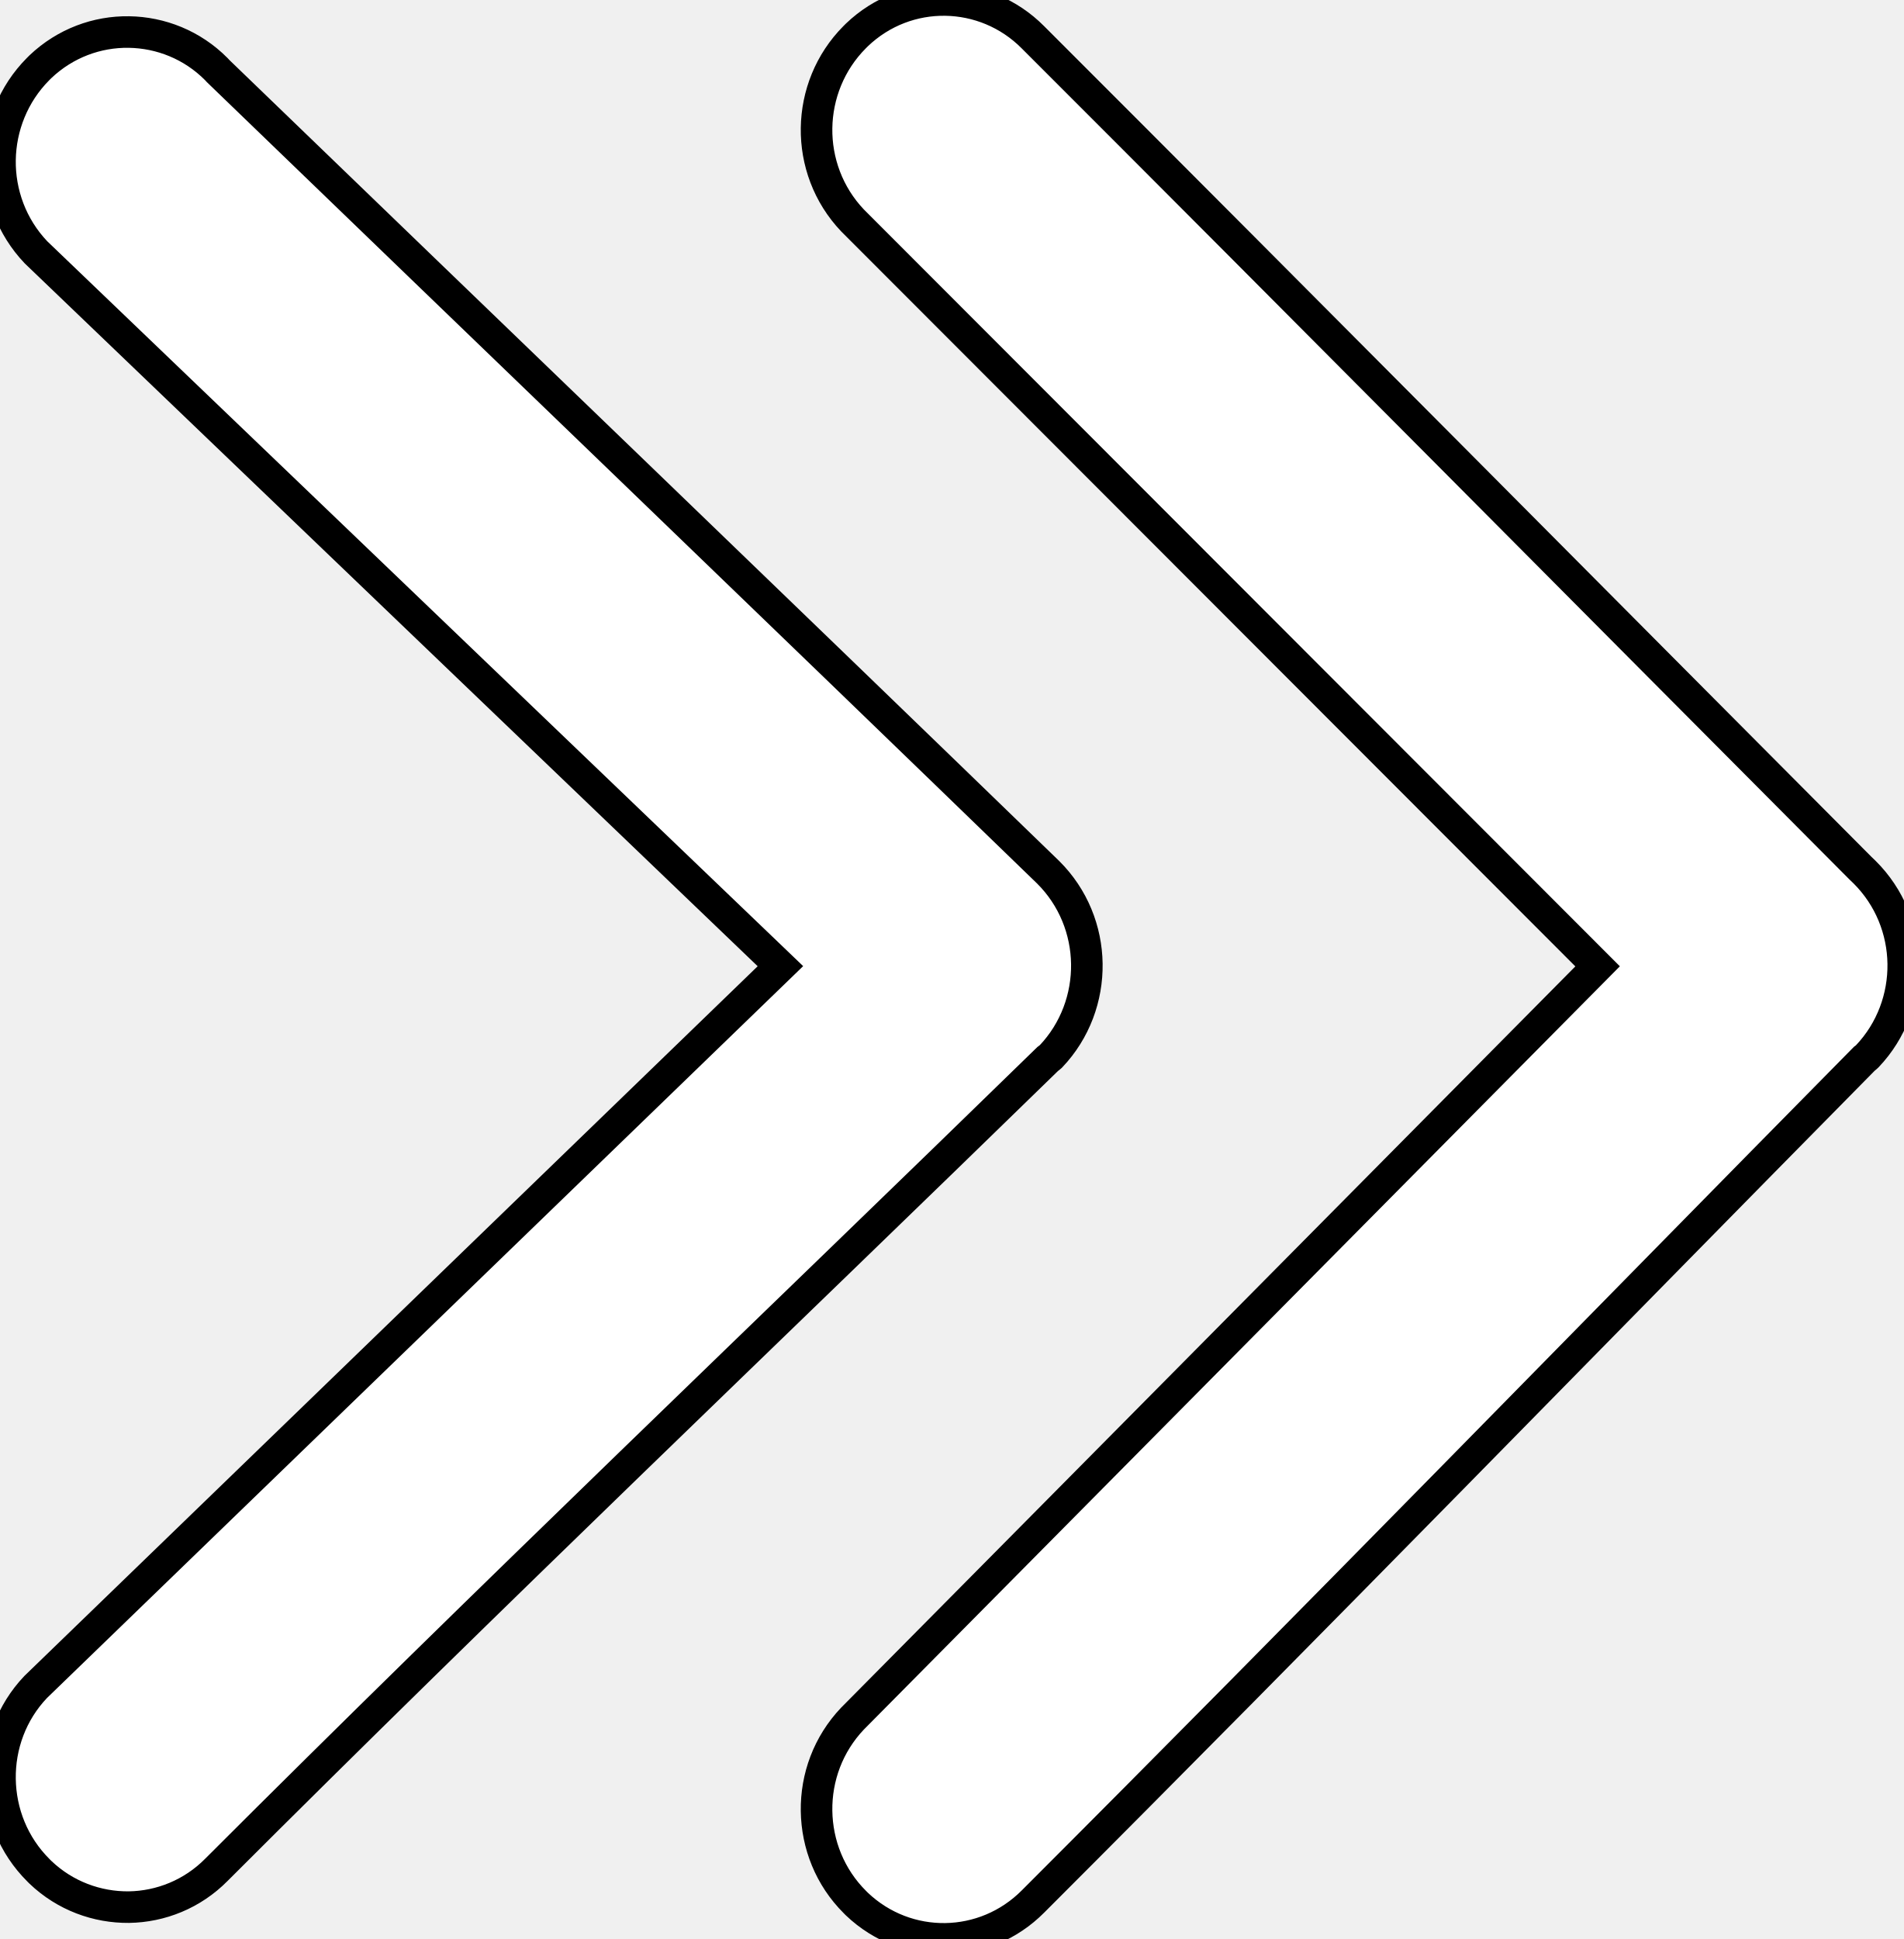
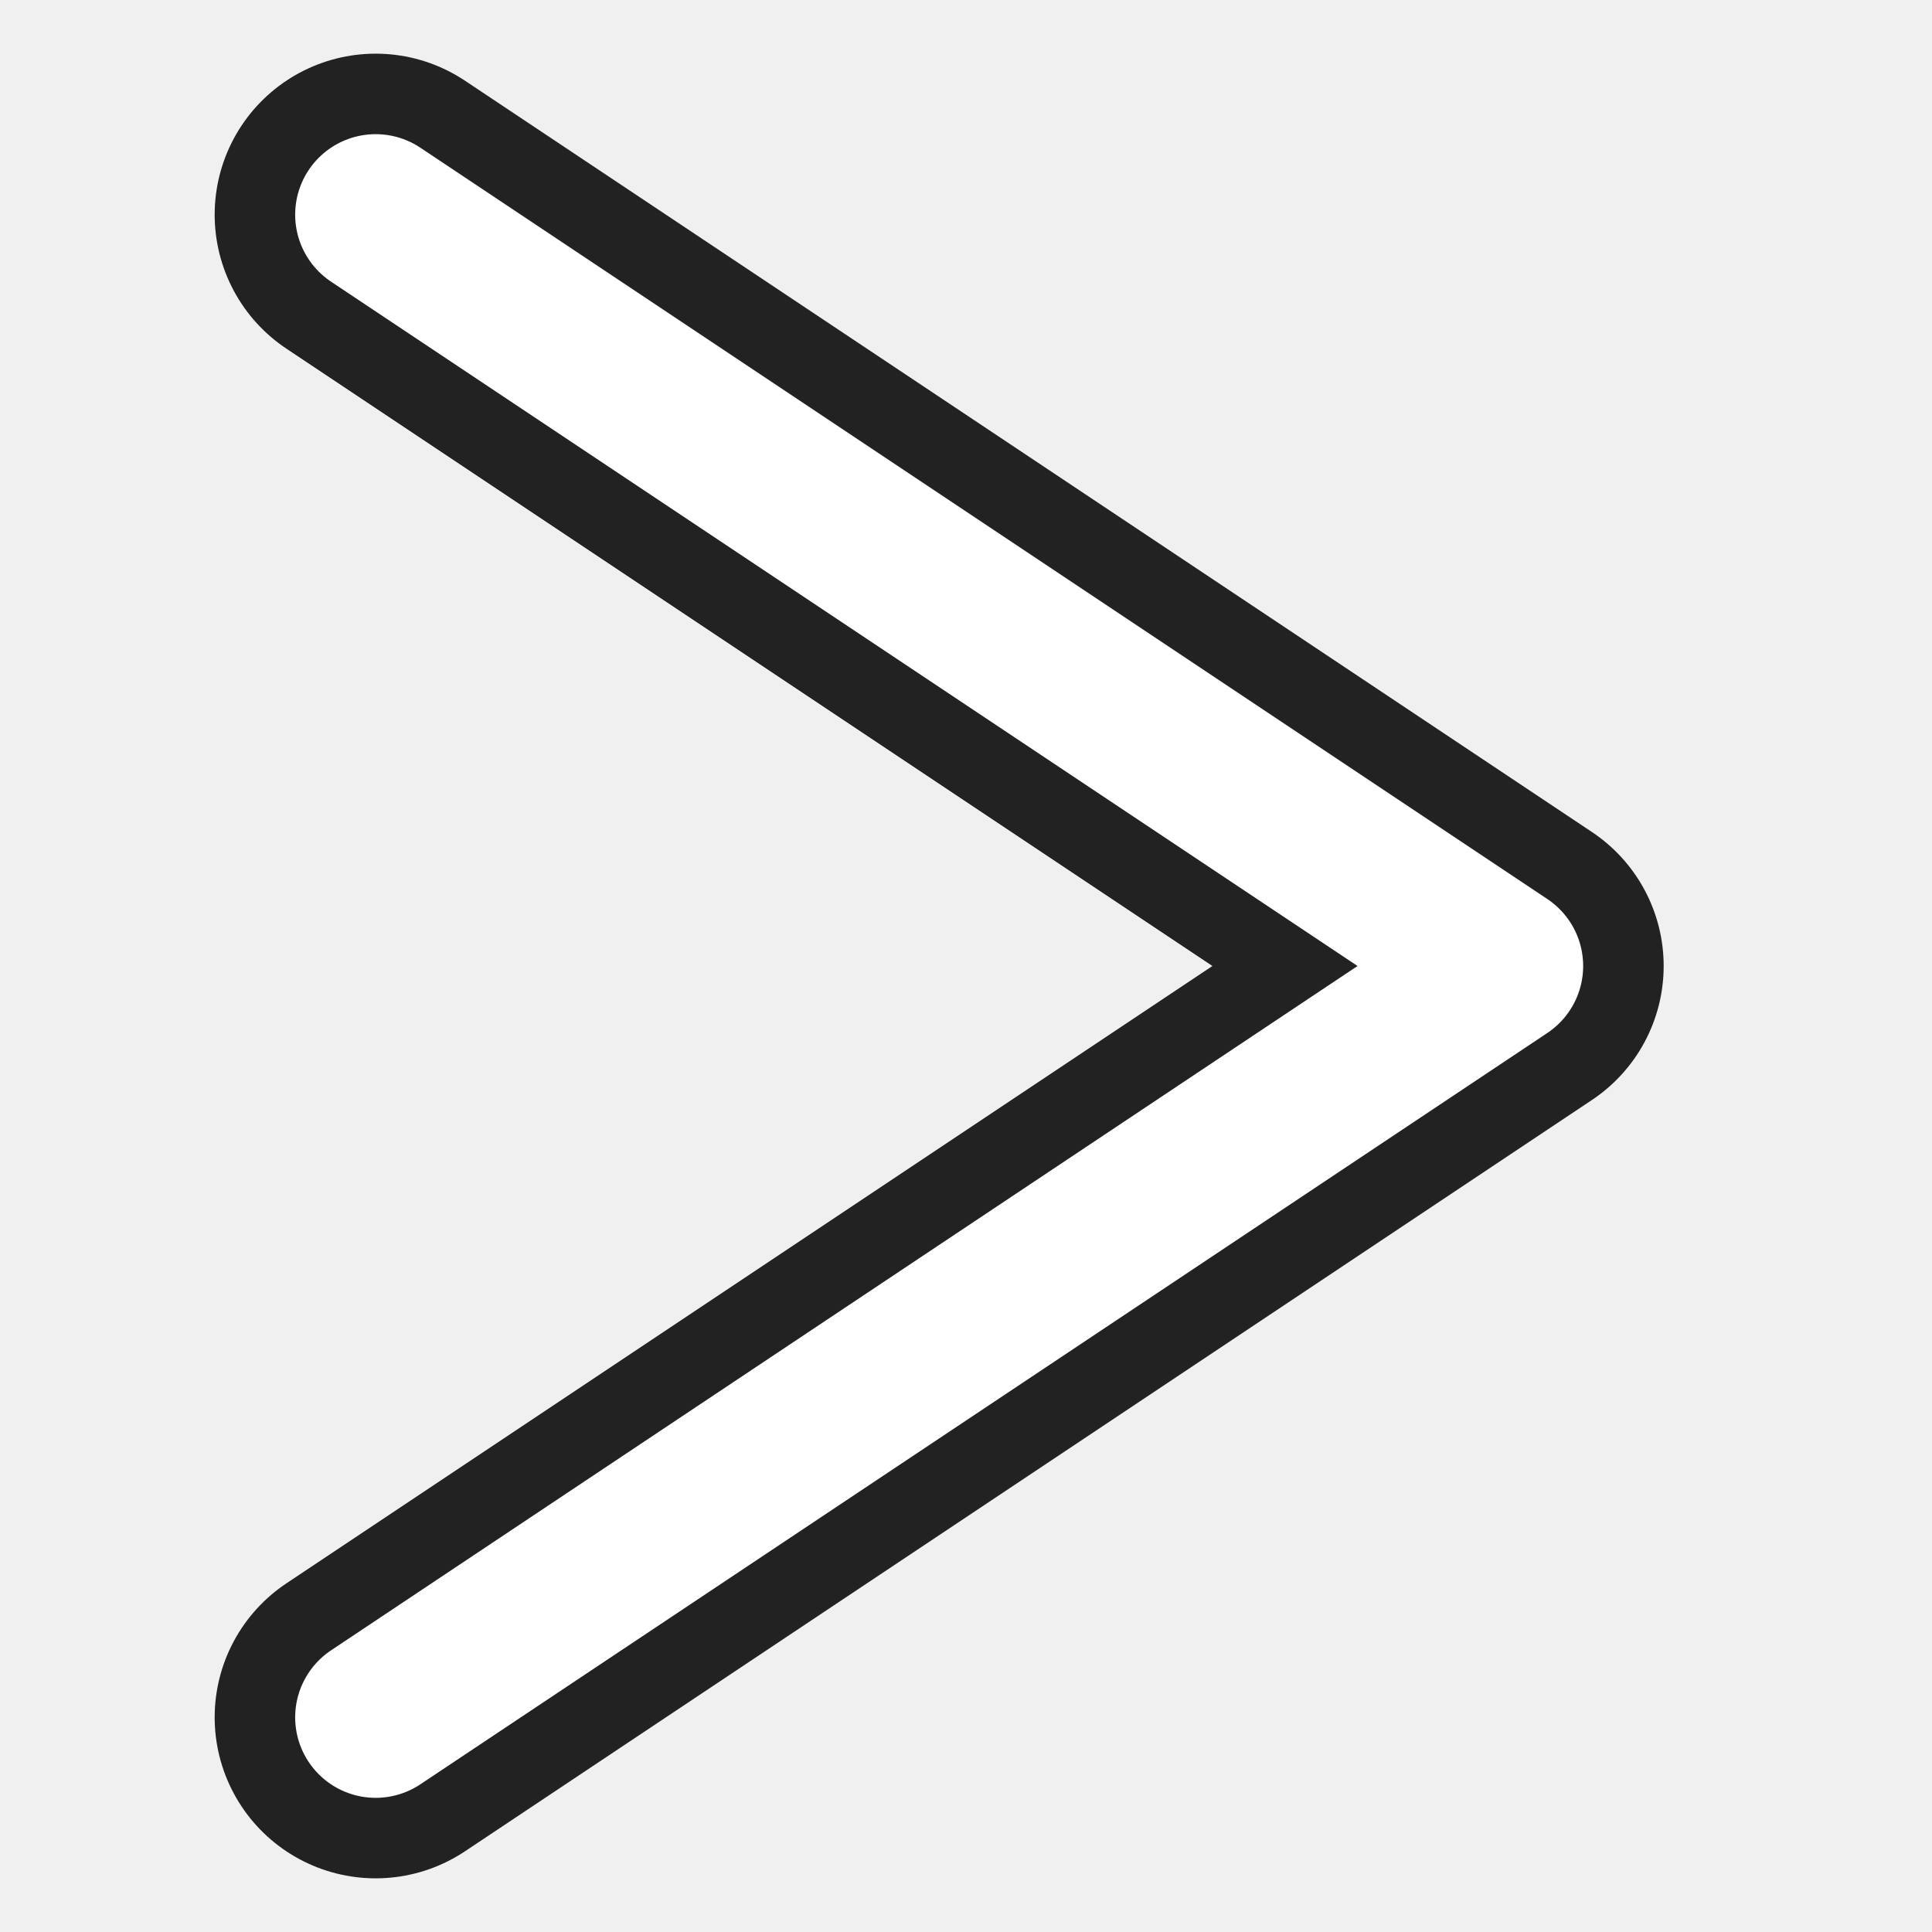
- <svg xmlns="http://www.w3.org/2000/svg" version="1.1" id="Layer_1" x="0px" y="0px" viewBox="0 0 120.64 122.88" style="enable-background:new 0 0 120.64 122.88" xml:space="preserve">
-   <g>
-     <path fill="white" stroke="black" stroke-width="2" d="M54.03,108.91c-1.55,1.63-2.31,3.74-2.28,5.85c0.03,2.11,0.84,4.2,2.44,5.79l0.12,0.12c1.58,1.5,3.6,2.23,5.61,2.2 c2.01-0.03,4.01-0.82,5.55-2.37c17.66-17.66,35.13-35.61,52.68-53.4c0.07-0.05,0.13-0.1,0.19-0.16c1.55-1.63,2.31-3.76,2.28-5.87 c-0.03-2.11-0.85-4.21-2.45-5.8l-0.27-0.26C100.43,37.47,82.98,19.87,65.46,2.36C63.93,0.82,61.93,0.03,59.92,0 c-2.01-0.03-4.03,0.7-5.61,2.21l-0.15,0.15c-1.57,1.58-2.38,3.66-2.41,5.76c-0.03,2.1,0.73,4.22,2.28,5.85l47.22,47.27 L54.03,108.91L54.03,108.91z M2.26,106.91c-1.54,1.62-2.29,3.73-2.26,5.83c0.03,2.11,0.84,4.2,2.44,5.79l0.12,0.12 c1.57,1.5,3.6,2.23,5.61,2.21c2.01-0.03,4.02-0.82,5.55-2.37C31.01,101.2,48.87,84.2,66.39,67.12c0.07-0.05,0.14-0.11,0.21-0.17 c1.55-1.63,2.31-3.76,2.28-5.87c-0.03-2.11-0.85-4.21-2.45-5.8C48.94,38.33,31.36,21.44,13.83,4.51l-0.12-0.13 c-1.53-1.54-3.53-2.32-5.54-2.35C6.16,2,4.14,2.73,2.56,4.23L2.41,4.38C0.84,5.96,0.03,8.05,0,10.14c-0.03,2.1,0.73,4.22,2.28,5.85 l47.18,45.24L2.26,106.91L2.26,106.91z" />
+ <svg xmlns="http://www.w3.org/2000/svg" viewBox="0 0 144 144" width="144" height="144">
+   <g fill="none" stroke-linecap="round" stroke-linejoin="round">
+     <path d="M28 16 L112 72 L28 128" stroke="#222222" stroke-width="24" />
+     <path d="M28 16 L112 72 L28 128" stroke="#FFFFFF" stroke-width="12" />
  </g>
</svg>
